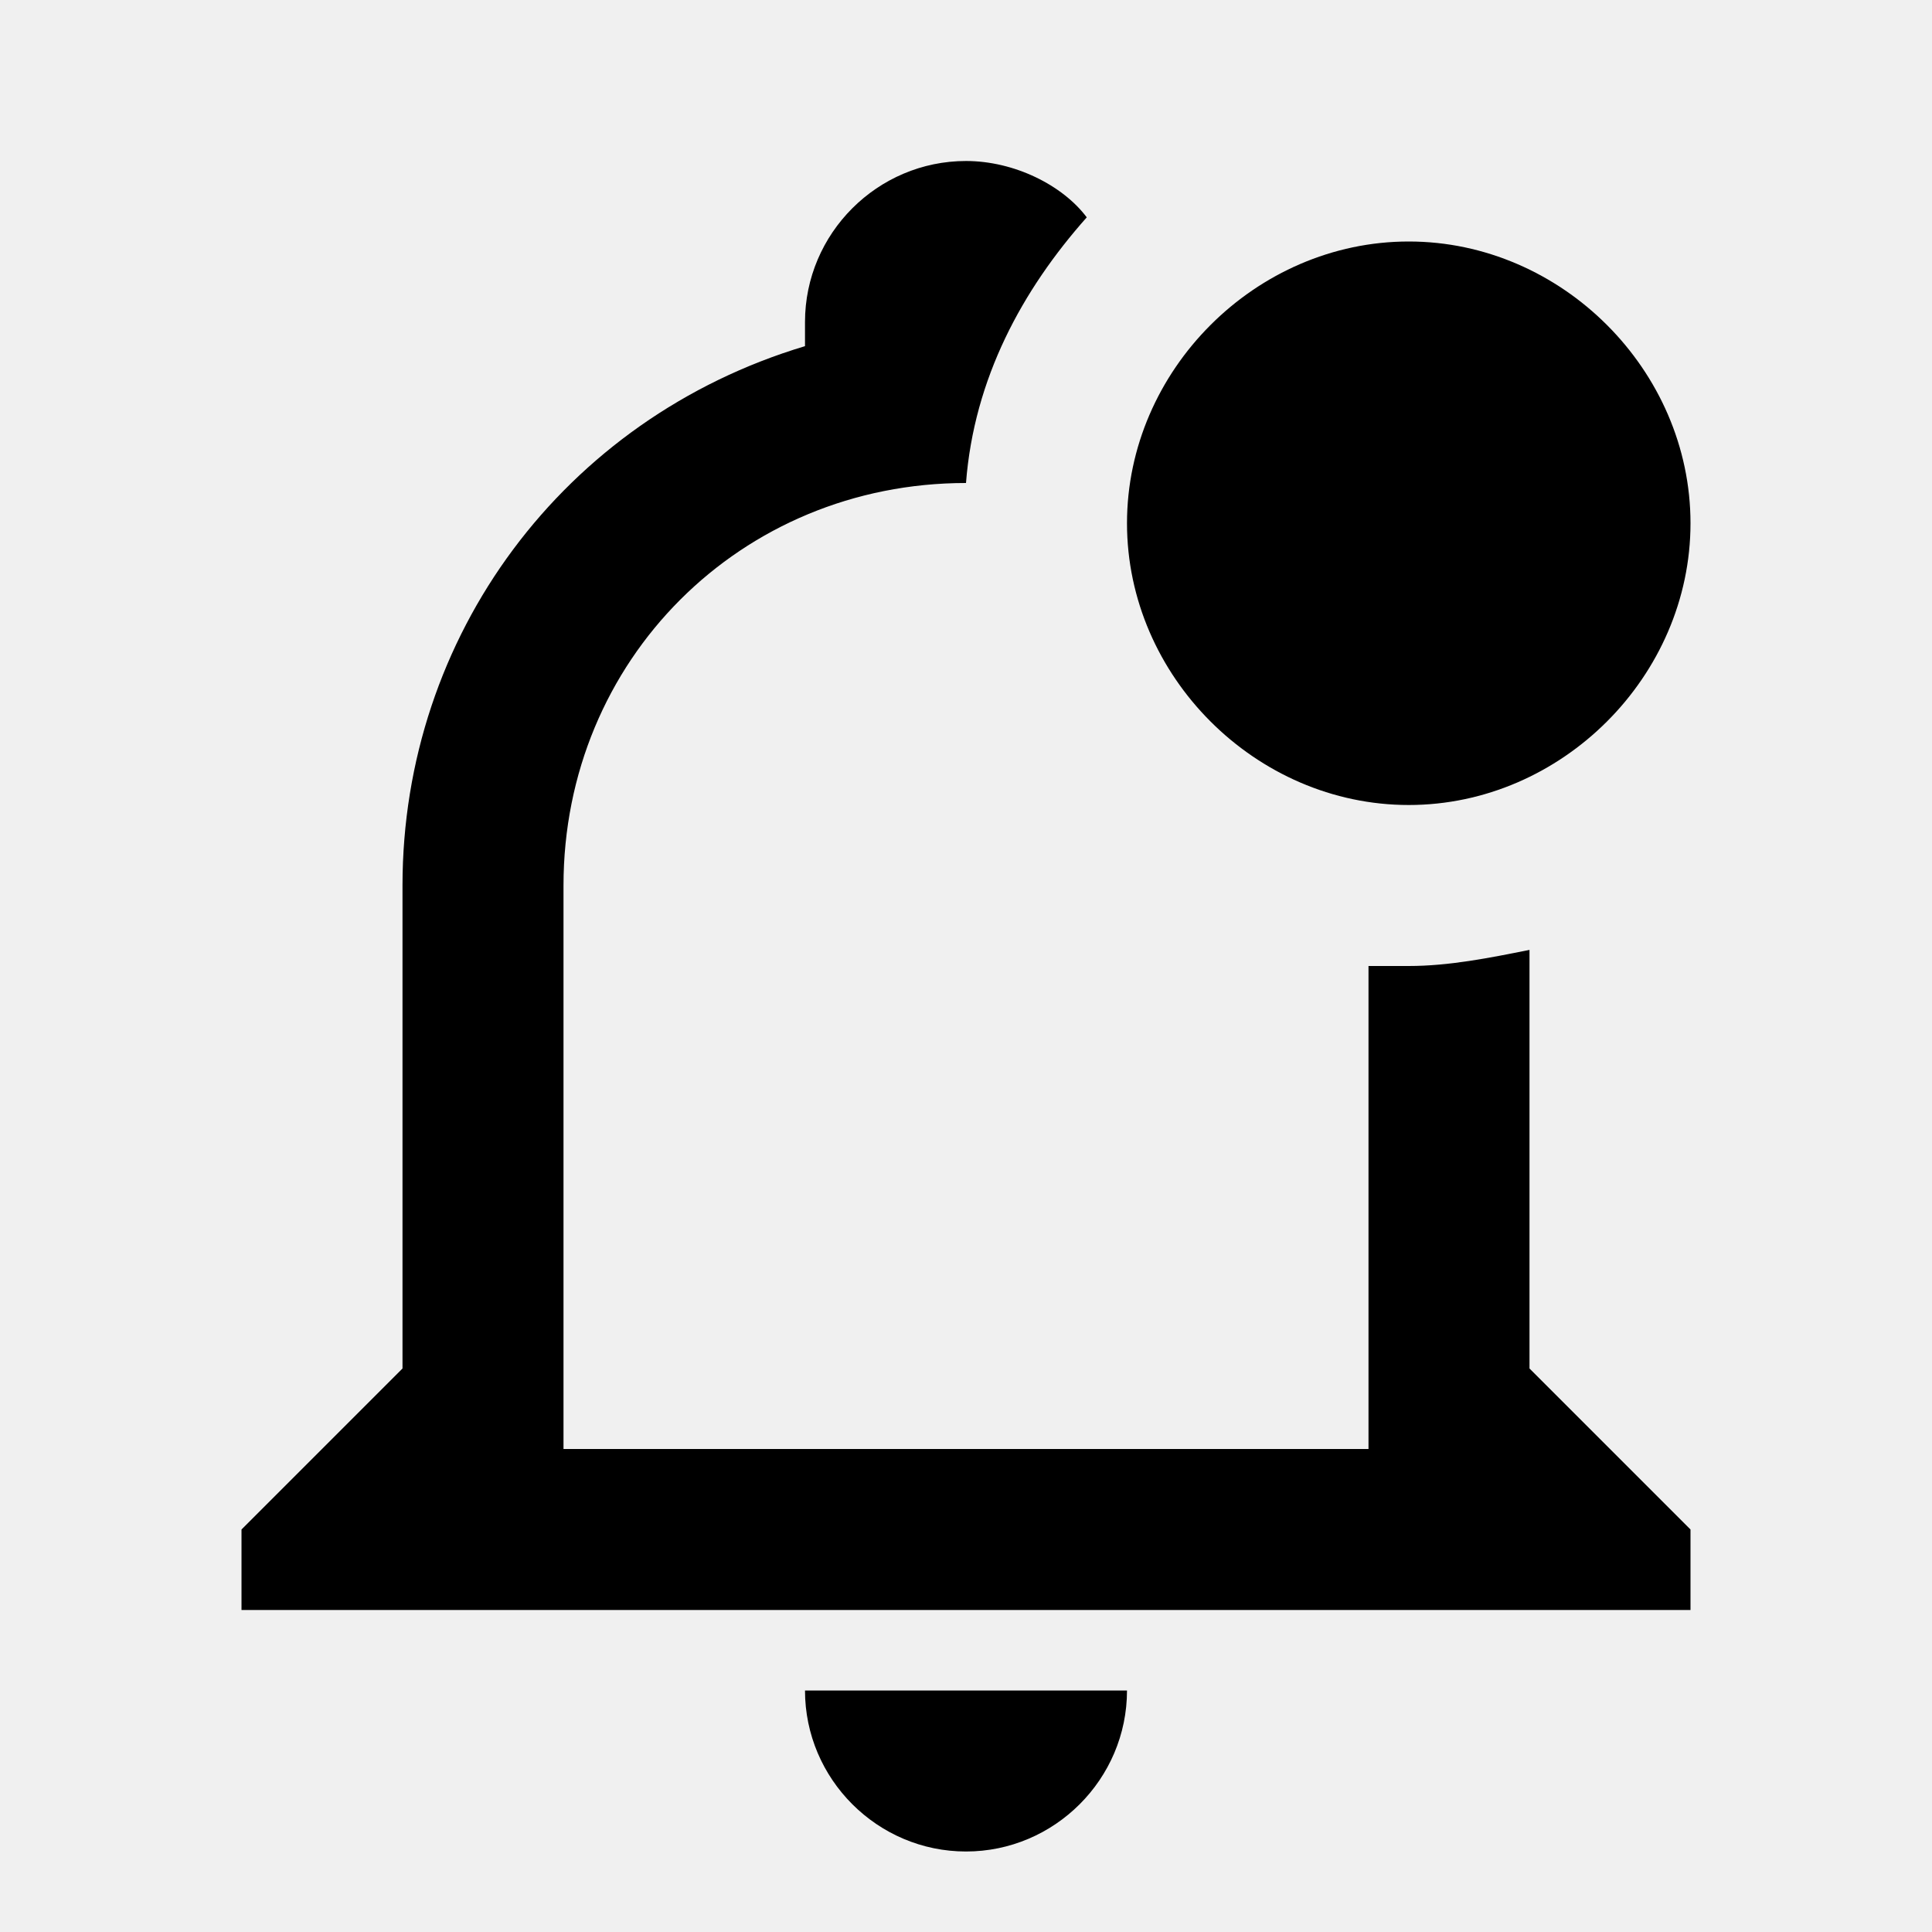
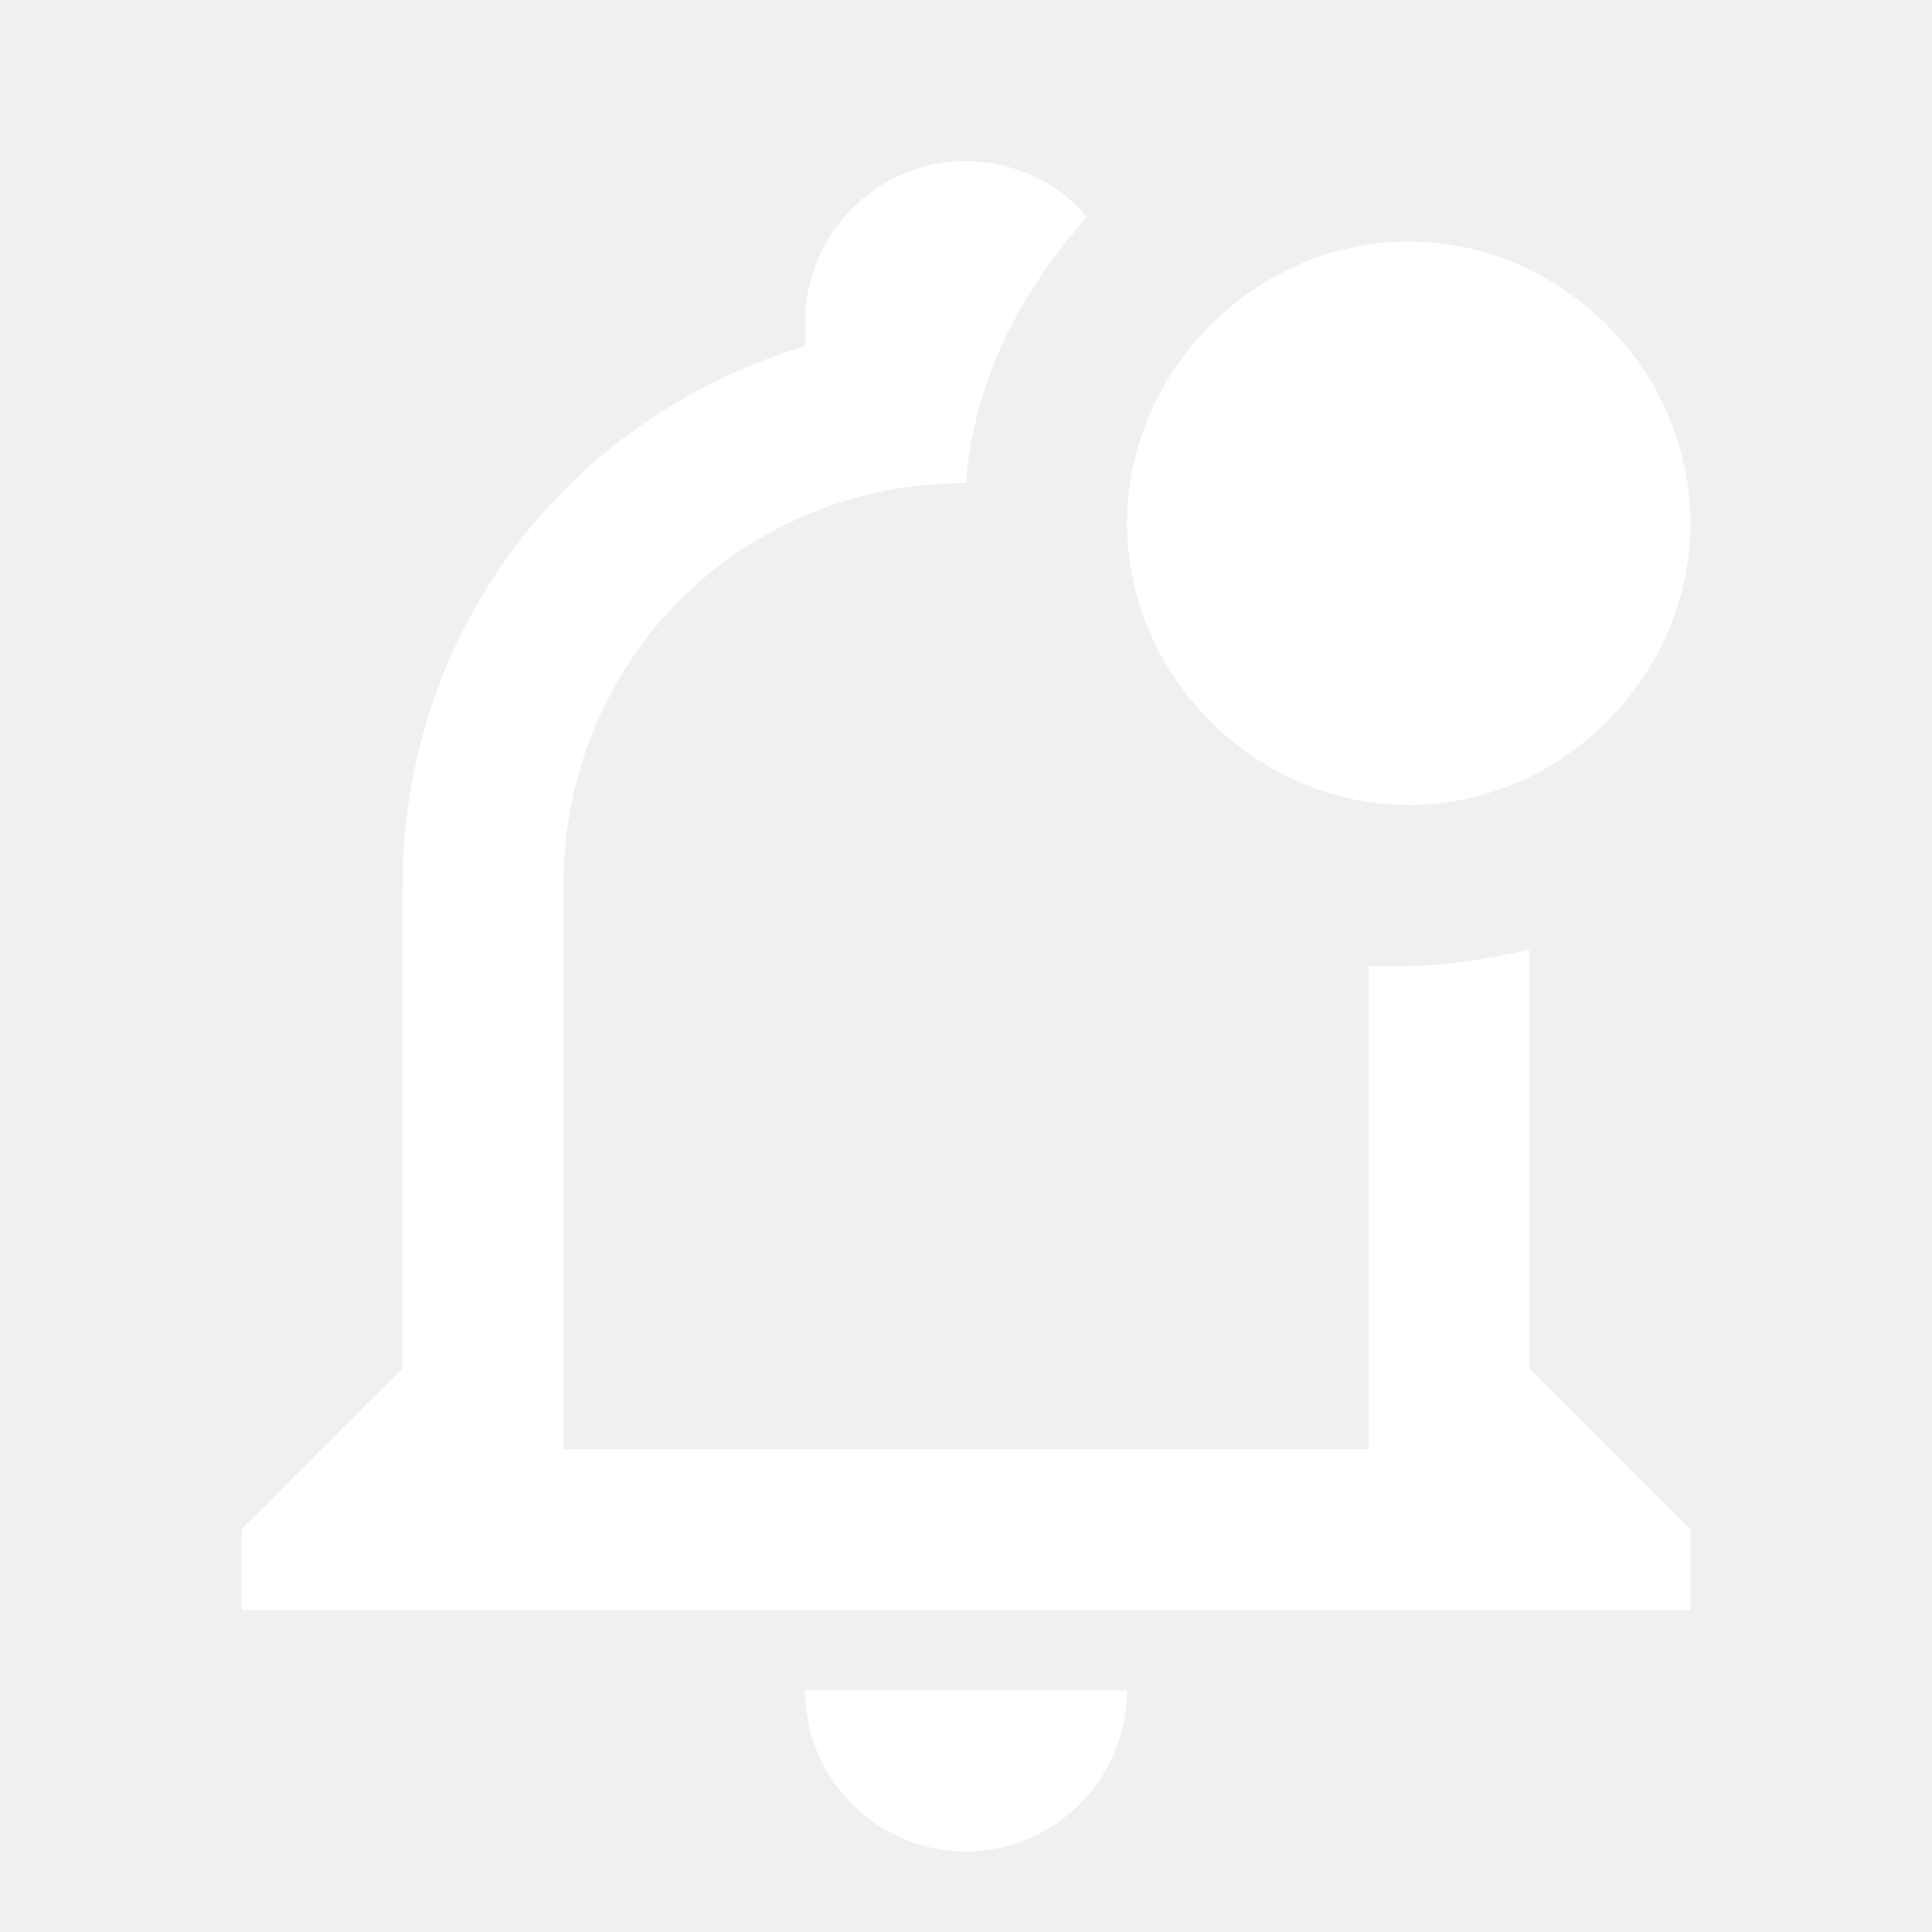
- <svg xmlns="http://www.w3.org/2000/svg" viewBox="0 0 24 24">
+ <svg xmlns="http://www.w3.org/2000/svg" fill="white" viewBox="0 0 24 24">
  <path d="M19 17V11.8C18.5 11.9 18 12 17.5 12H17V18H7V11C7 8.2 9.2 6 12 6C12.1 4.7 12.7 3.6 13.5 2.7C13.2 2.3 12.6 2 12 2C10.9 2 10 2.9 10 4V4.3C7 5.2 5 7.9 5 11V17L3 19V20H21V19L19 17M10 21C10 22.1 10.9 23 12 23S14 22.1 14 21H10M21 6.5C21 8.4 19.4 10 17.5 10S14 8.4 14 6.5 15.6 3 17.5 3 21 4.6 21 6.5" />
</svg>
